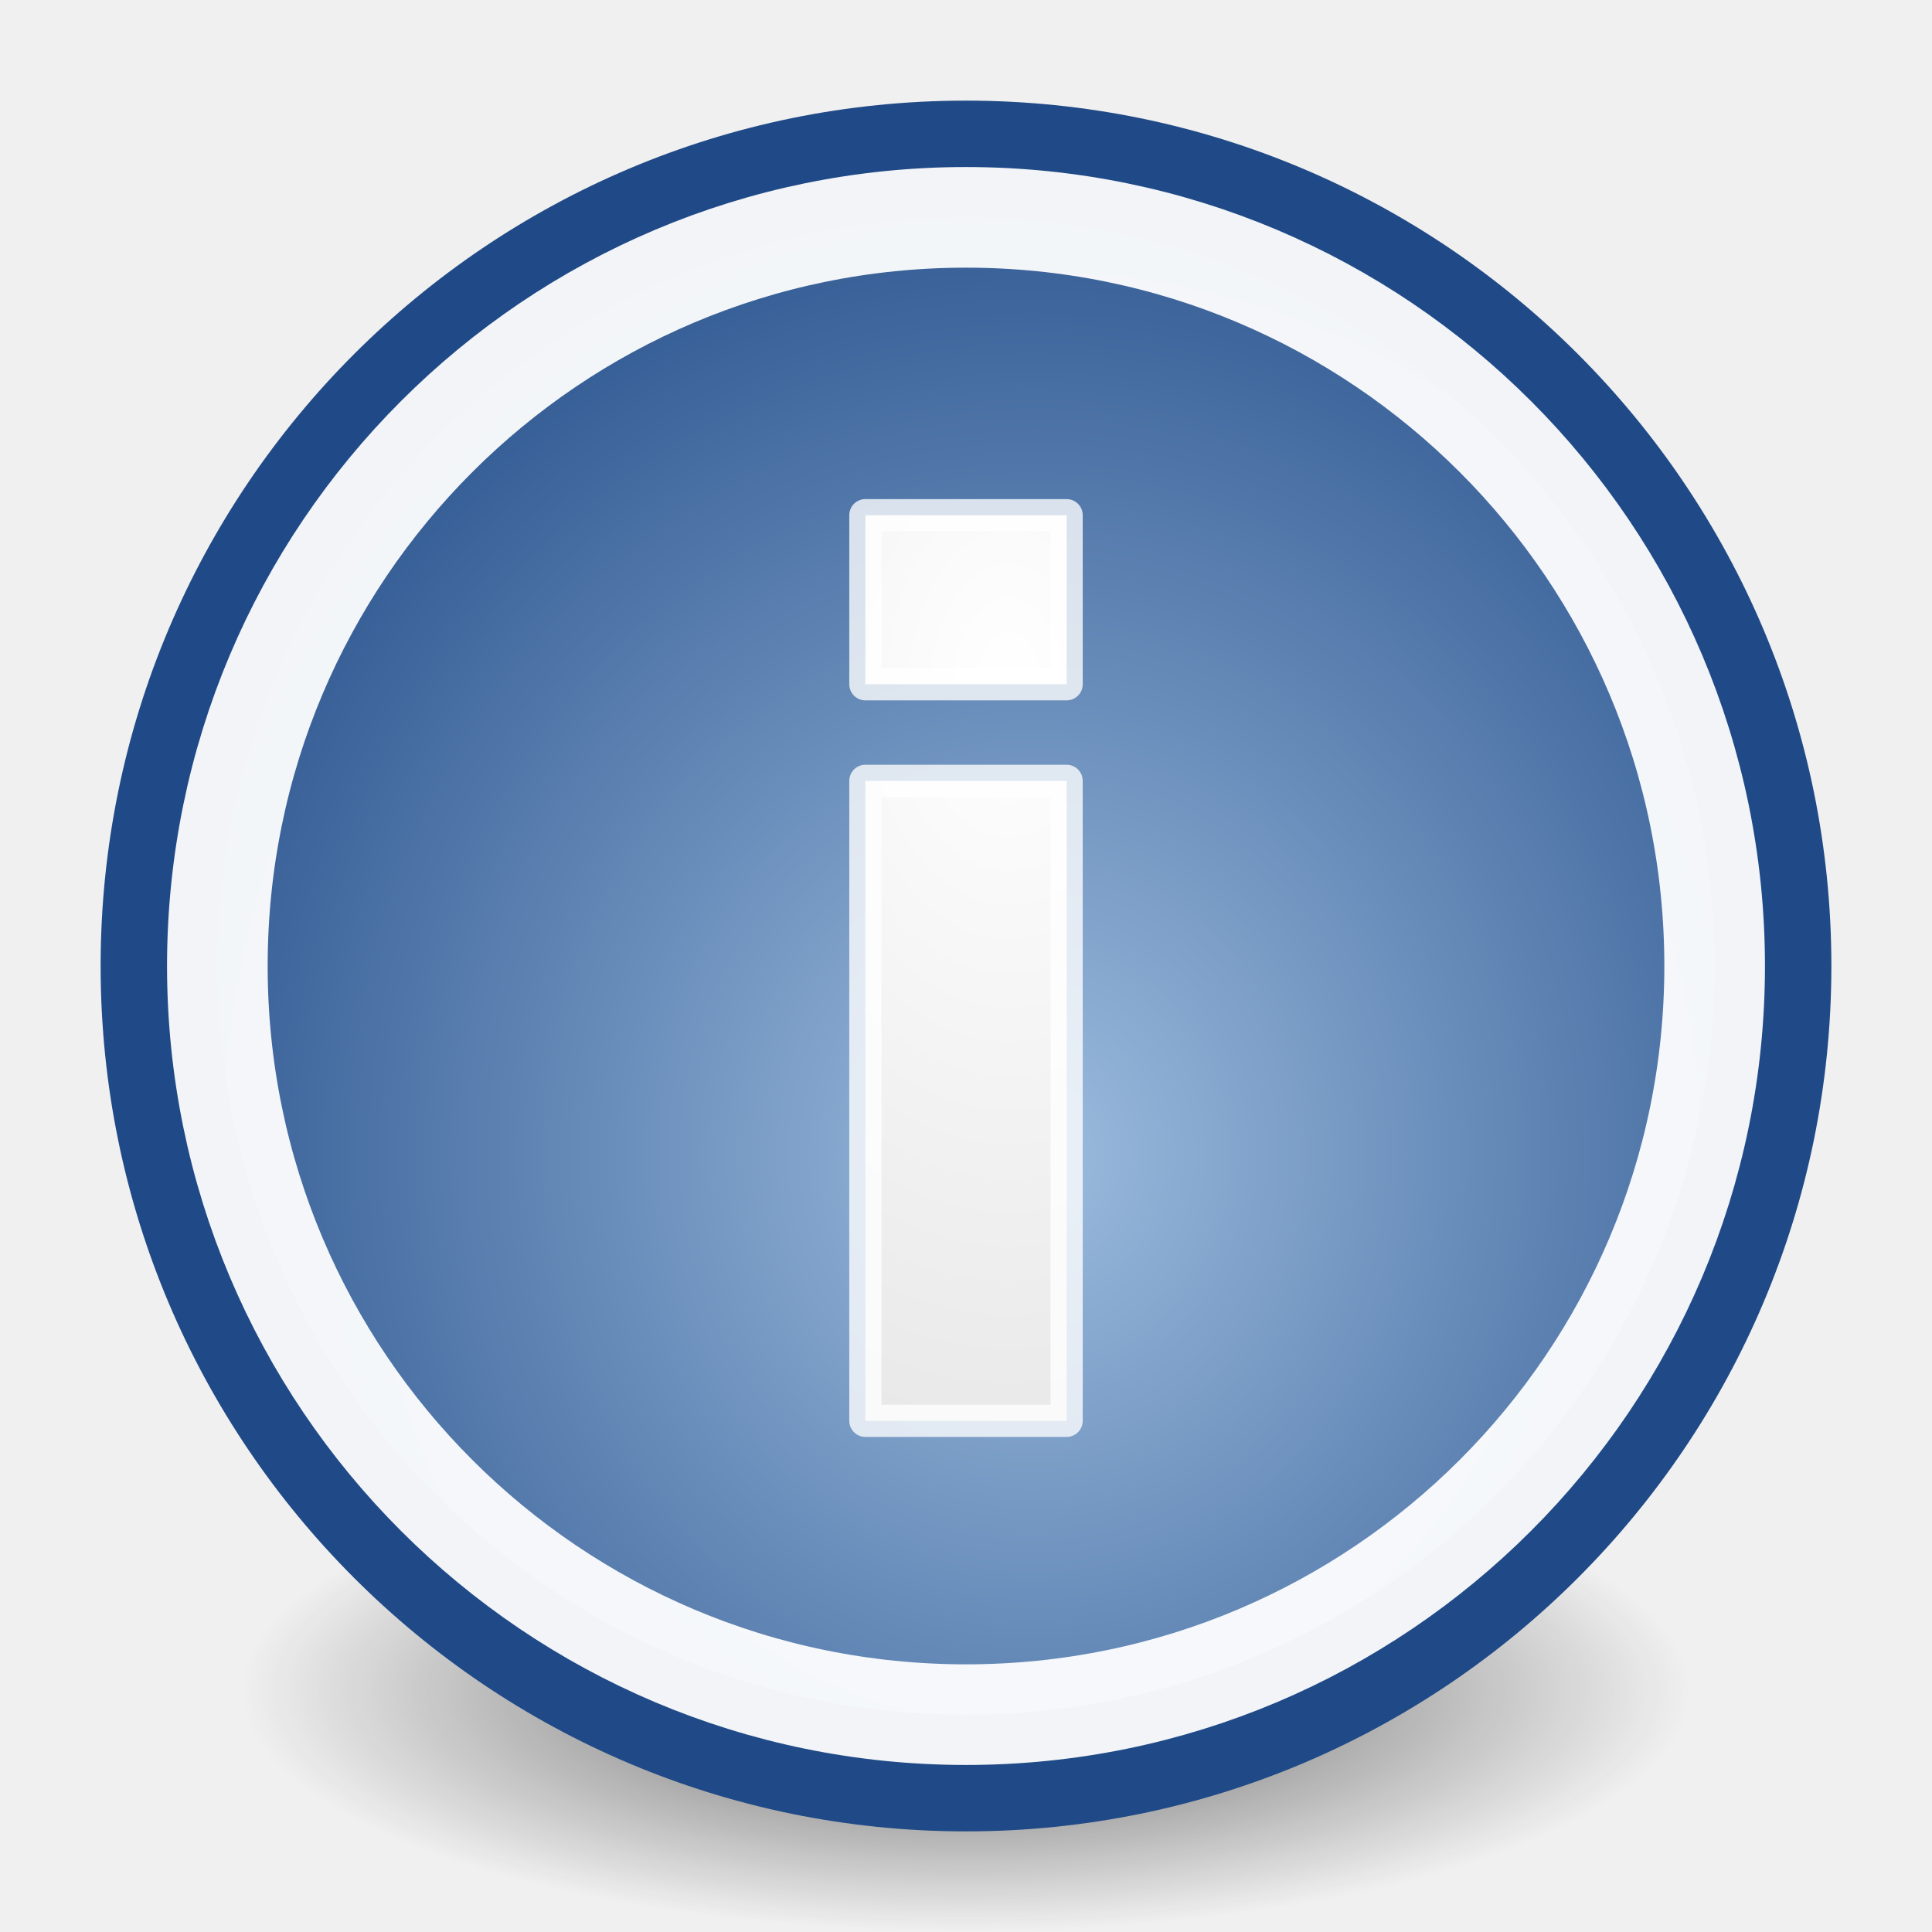
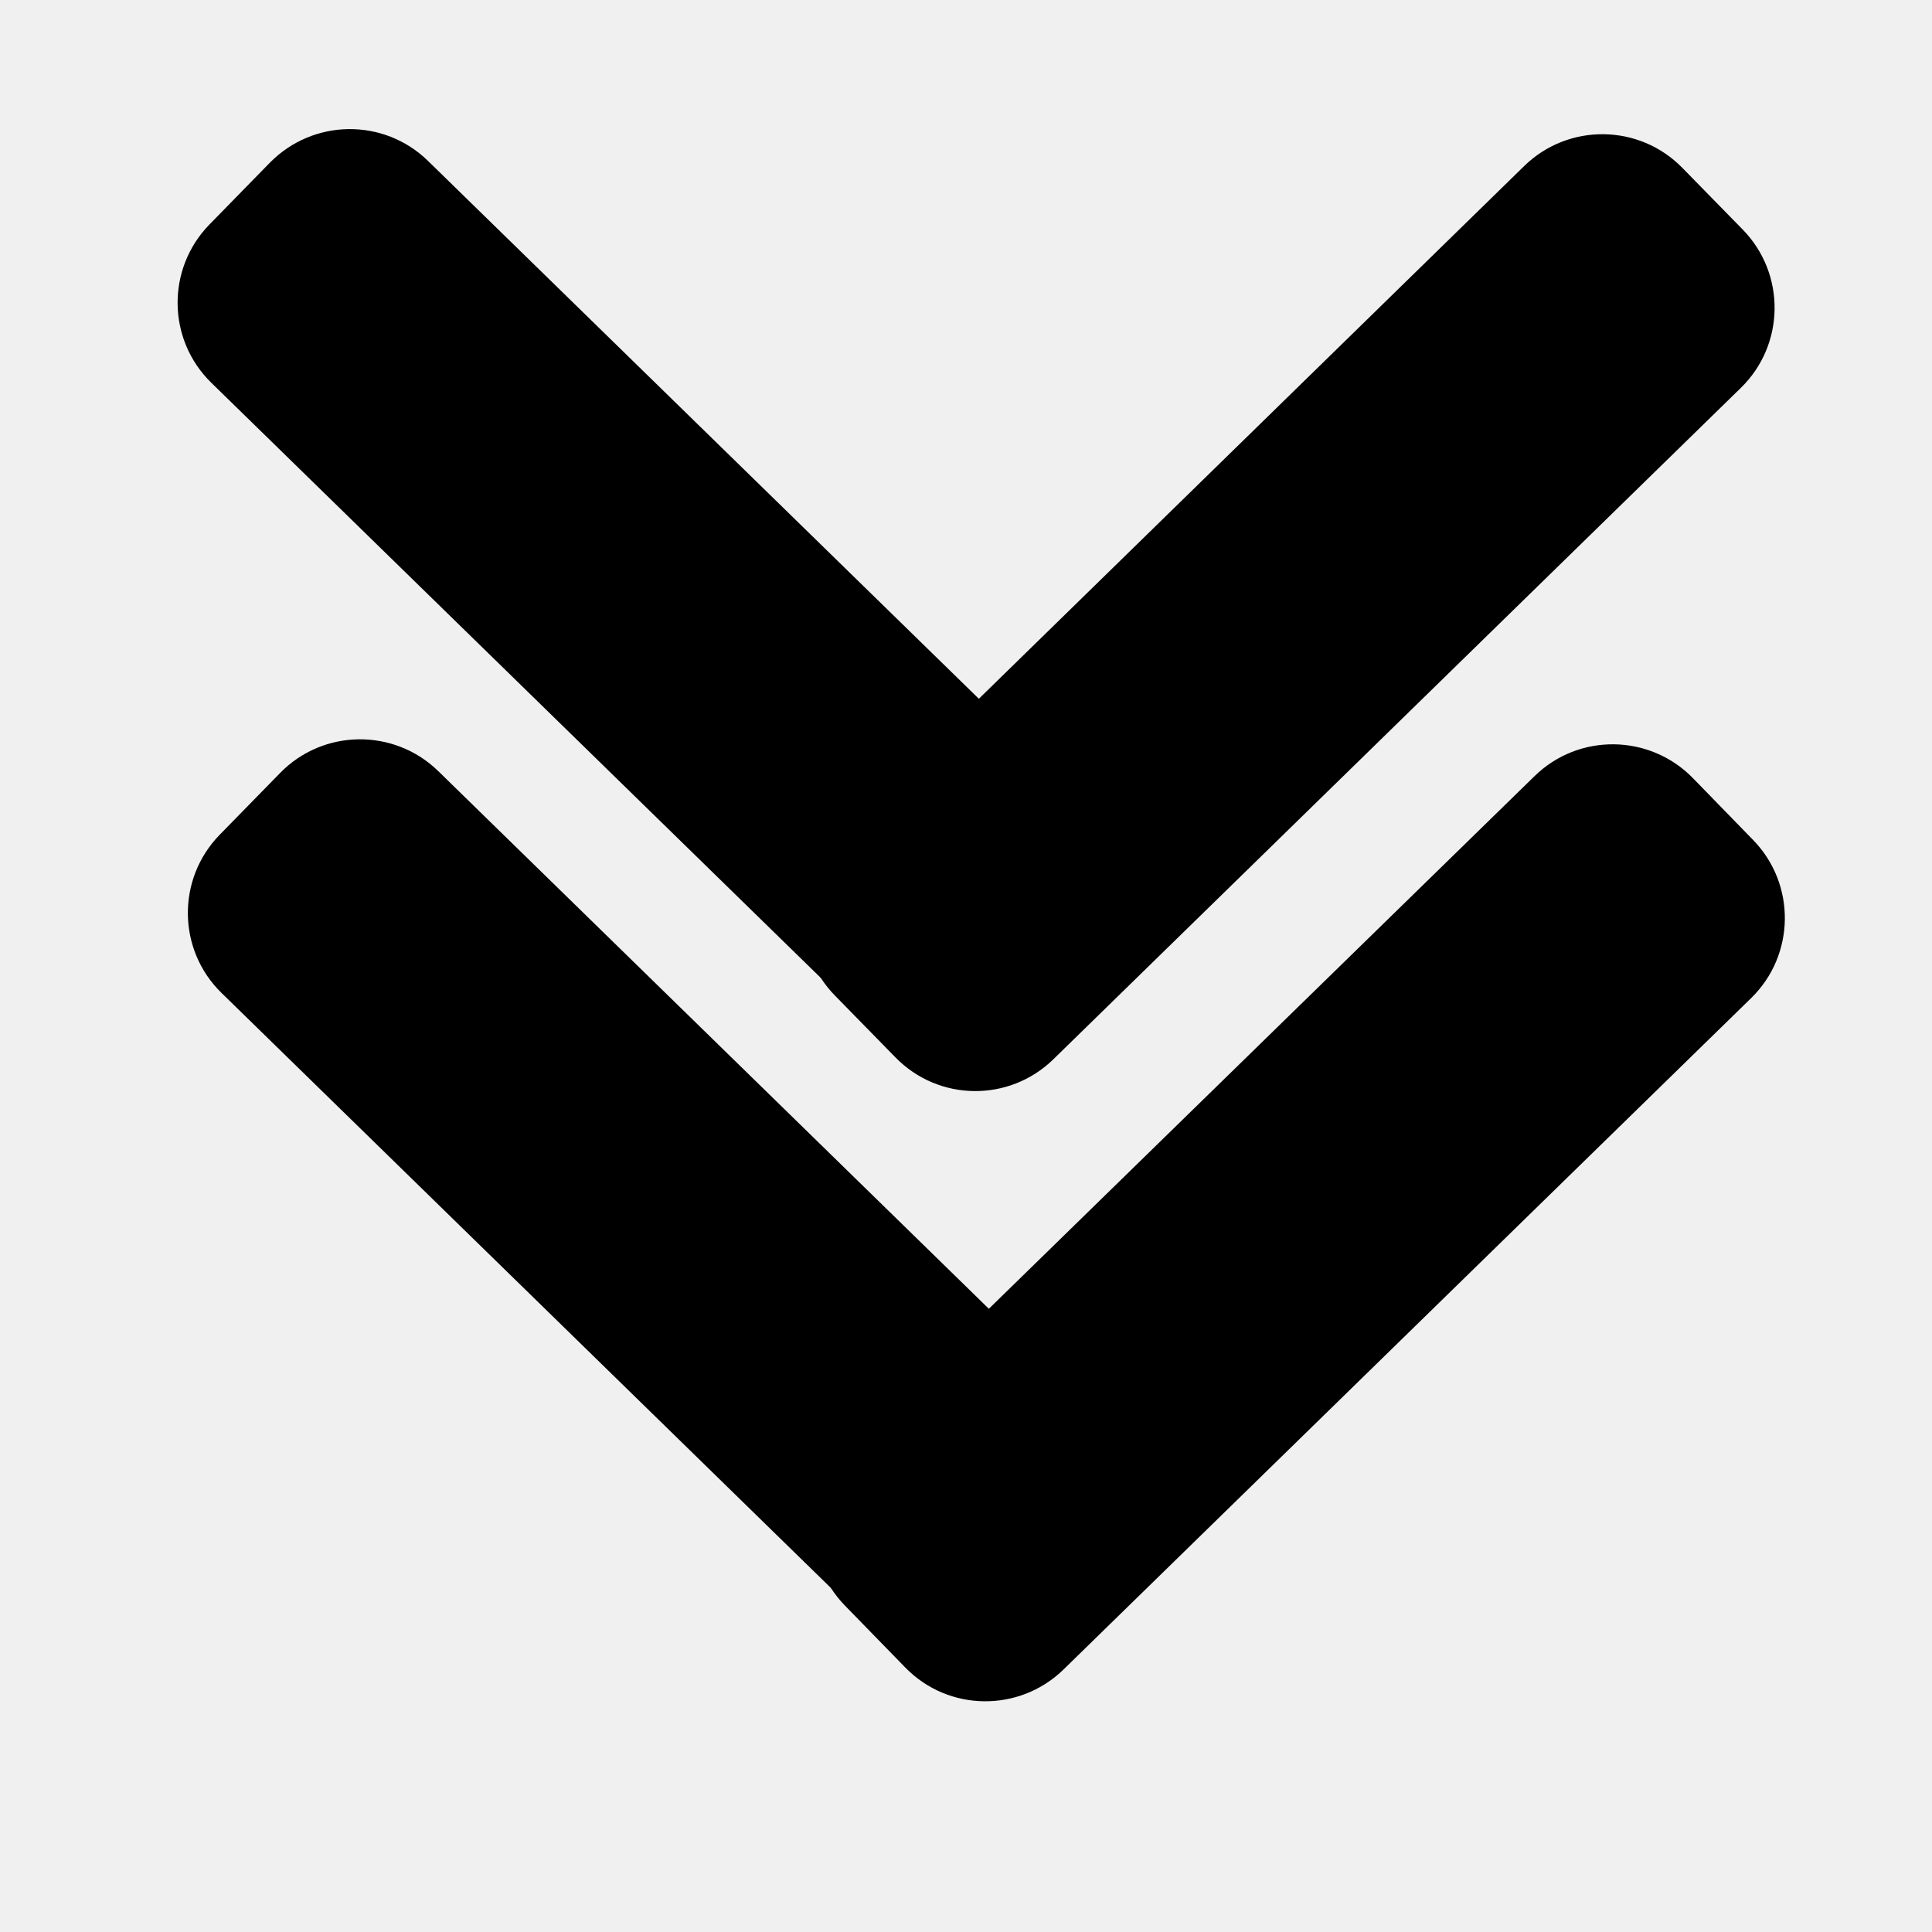
- <svg xmlns="http://www.w3.org/2000/svg" height="48" width="48">
-   <defs>
-     <radialGradient id="b" gradientUnits="userSpaceOnUse" cy="28.46" cx="26.54" gradientTransform="matrix(1.156 .005968 -.005968 1.261 -4.845 -7.341)" r="22.38">
-       <stop stop-color="#9cbcde" offset="0" />
-       <stop stop-color="#204a87" offset="1" />
-     </radialGradient>
-     <radialGradient id="a" gradientUnits="userSpaceOnUse" cy="17.68" cx="-9.5" gradientTransform="matrix(4.446 0 0 6.866 67.3-104.4)" r="8.75">
-       <stop stop-color="#fff" offset="0" />
-       <stop stop-color="#b8b8b8" offset="1" />
-     </radialGradient>
-     <radialGradient id="c" gradientUnits="userSpaceOnUse" cy="42" cx="31.55" gradientTransform="matrix(1 0 0 .3333 -7.55 28)" r="18">
-       <stop offset="0" />
-       <stop stop-opacity="0" offset="1" />
-     </radialGradient>
-   </defs>
-   <ellipse opacity="0.63" rx="18" ry="6" cy="42" cx="24" fill="url(#c)" />
-   <circle cy="24" cx="24" r="21.5" fill="#204a87" />
-   <g stroke-linejoin="round" stroke="#fff">
-     <circle stroke-opacity=".94" r="18.6" cy="24" cx="24" stroke-width="2.5" fill="url(#b)" />
-     <path stroke-width=".8" d="m21.5 19.4h5v15.9h-5v-15.9zm0-6.6h5v4.2h-5v-4.2z" stroke-opacity=".78" fill="url(#a)" />
+ <svg xmlns="http://www.w3.org/2000/svg" width="28pt" height="28pt" viewBox="0 0 28 28" version="1.1">
+   <g id="surface1">
+     <path style=" stroke:none;fill-rule:nonzero;fill:rgb(0%,0%,0%);fill-opacity:1;" d="M 13.121 24.168 L 12.246 23.27 C 11.621 22.629 11.633 21.605 12.273 20.977 L 22.238 11.25 C 22.879 10.621 23.906 10.637 24.531 11.273 L 25.406 12.172 C 26.031 12.812 26.02 13.84 25.379 14.465 L 15.414 24.195 C 14.773 24.82 13.746 24.809 13.121 24.168 Z M 13.121 24.168 " />
+     <path style=" stroke:none;fill-rule:nonzero;fill:rgb(0%,0%,0%);fill-opacity:1;" d="M 15.469 24.094 L 16.344 23.195 C 16.969 22.555 16.957 21.531 16.316 20.906 L 6.352 11.176 C 5.711 10.551 4.684 10.562 4.059 11.203 L 3.184 12.098 C 2.559 12.738 2.57 13.766 3.211 14.391 L 13.176 24.121 C 13.816 24.746 14.84 24.734 15.469 24.094 Z M 15.469 24.094 " />
+     <path style=" stroke:none;fill-rule:nonzero;fill:rgb(0%,0%,0%);fill-opacity:1;" d="M 12.977 15.324 L 12.102 14.43 C 11.473 13.789 11.488 12.762 12.129 12.137 L 22.09 2.406 C 22.73 1.781 23.758 1.793 24.383 2.434 L 25.258 3.328 C 25.883 3.969 25.871 4.996 25.23 5.621 L 15.266 15.352 C 14.625 15.977 13.602 15.965 12.977 15.324 Z M 12.977 15.324 " />
+     <path style=" stroke:none;fill-rule:nonzero;fill:rgb(0%,0%,0%);fill-opacity:1;" d="M 15.32 15.25 L 16.195 14.355 C 16.82 13.715 16.809 12.688 16.168 12.062 L 6.203 2.332 C 5.562 1.707 4.539 1.719 3.91 2.359 L 3.035 3.254 C 2.41 3.895 2.422 4.922 3.062 5.547 L 13.027 15.277 C 13.668 15.902 14.695 15.891 15.32 15.25 Z M 15.32 15.25 " />
  </g>
</svg>
